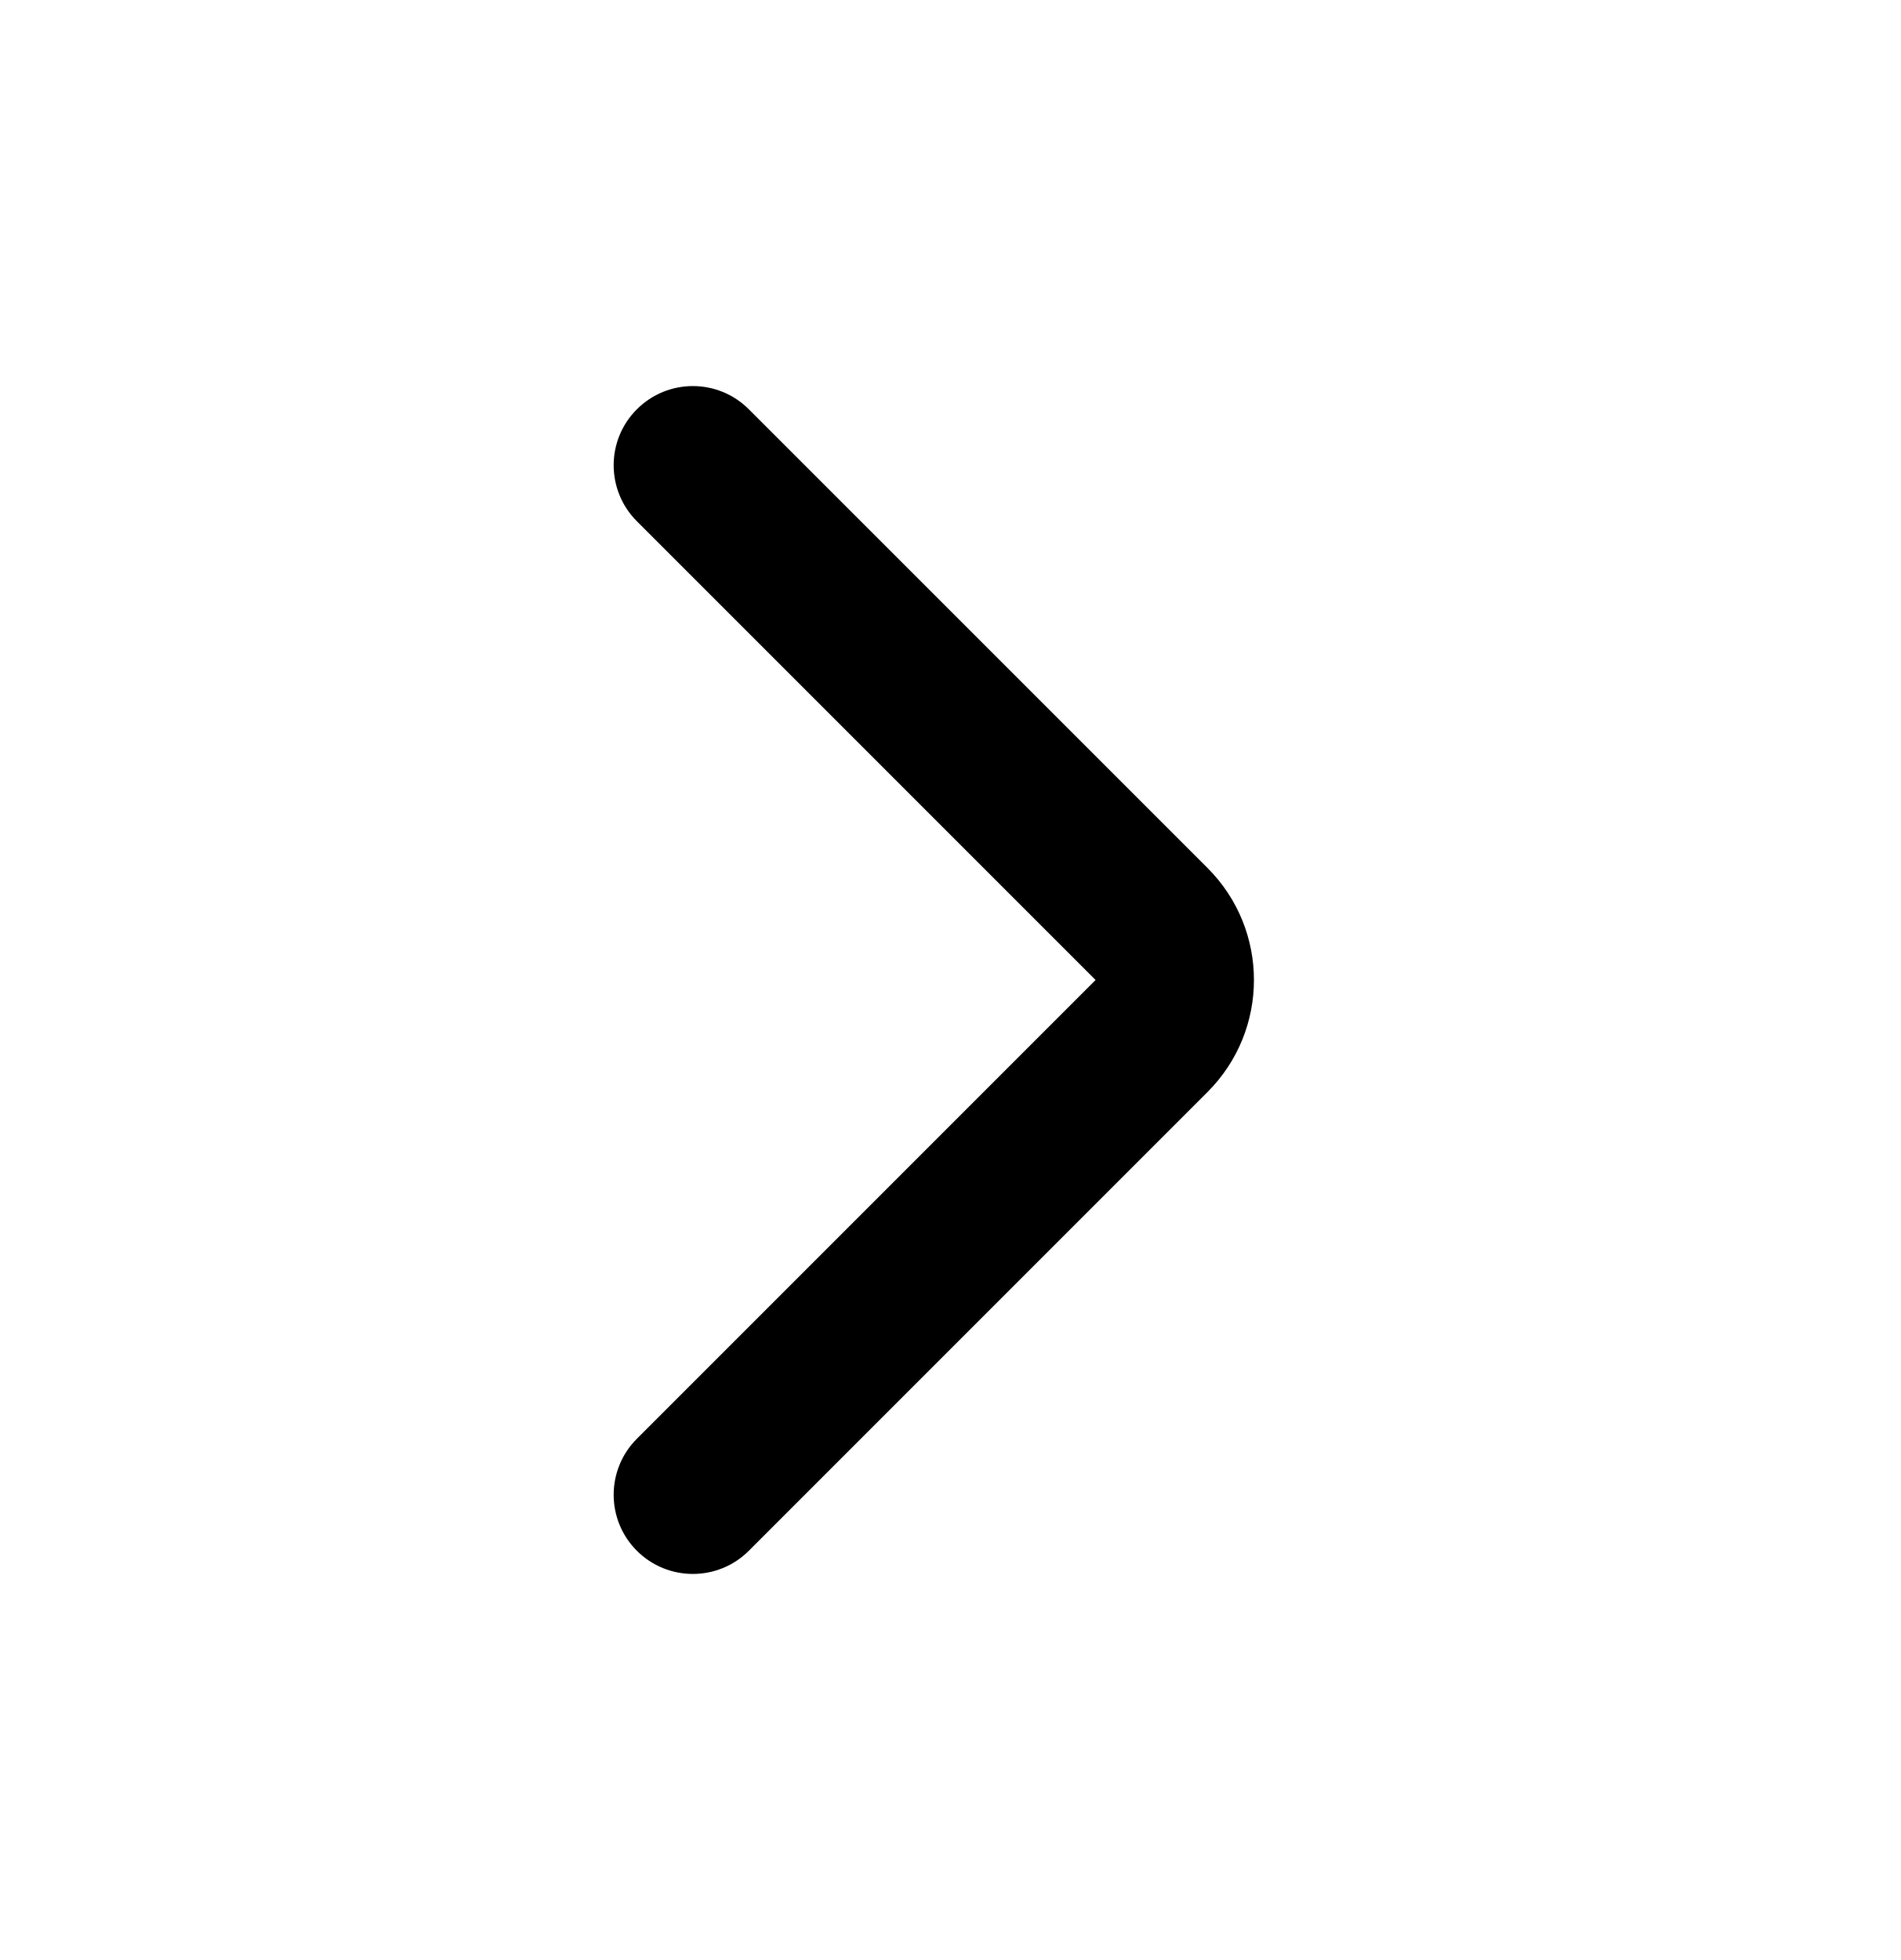
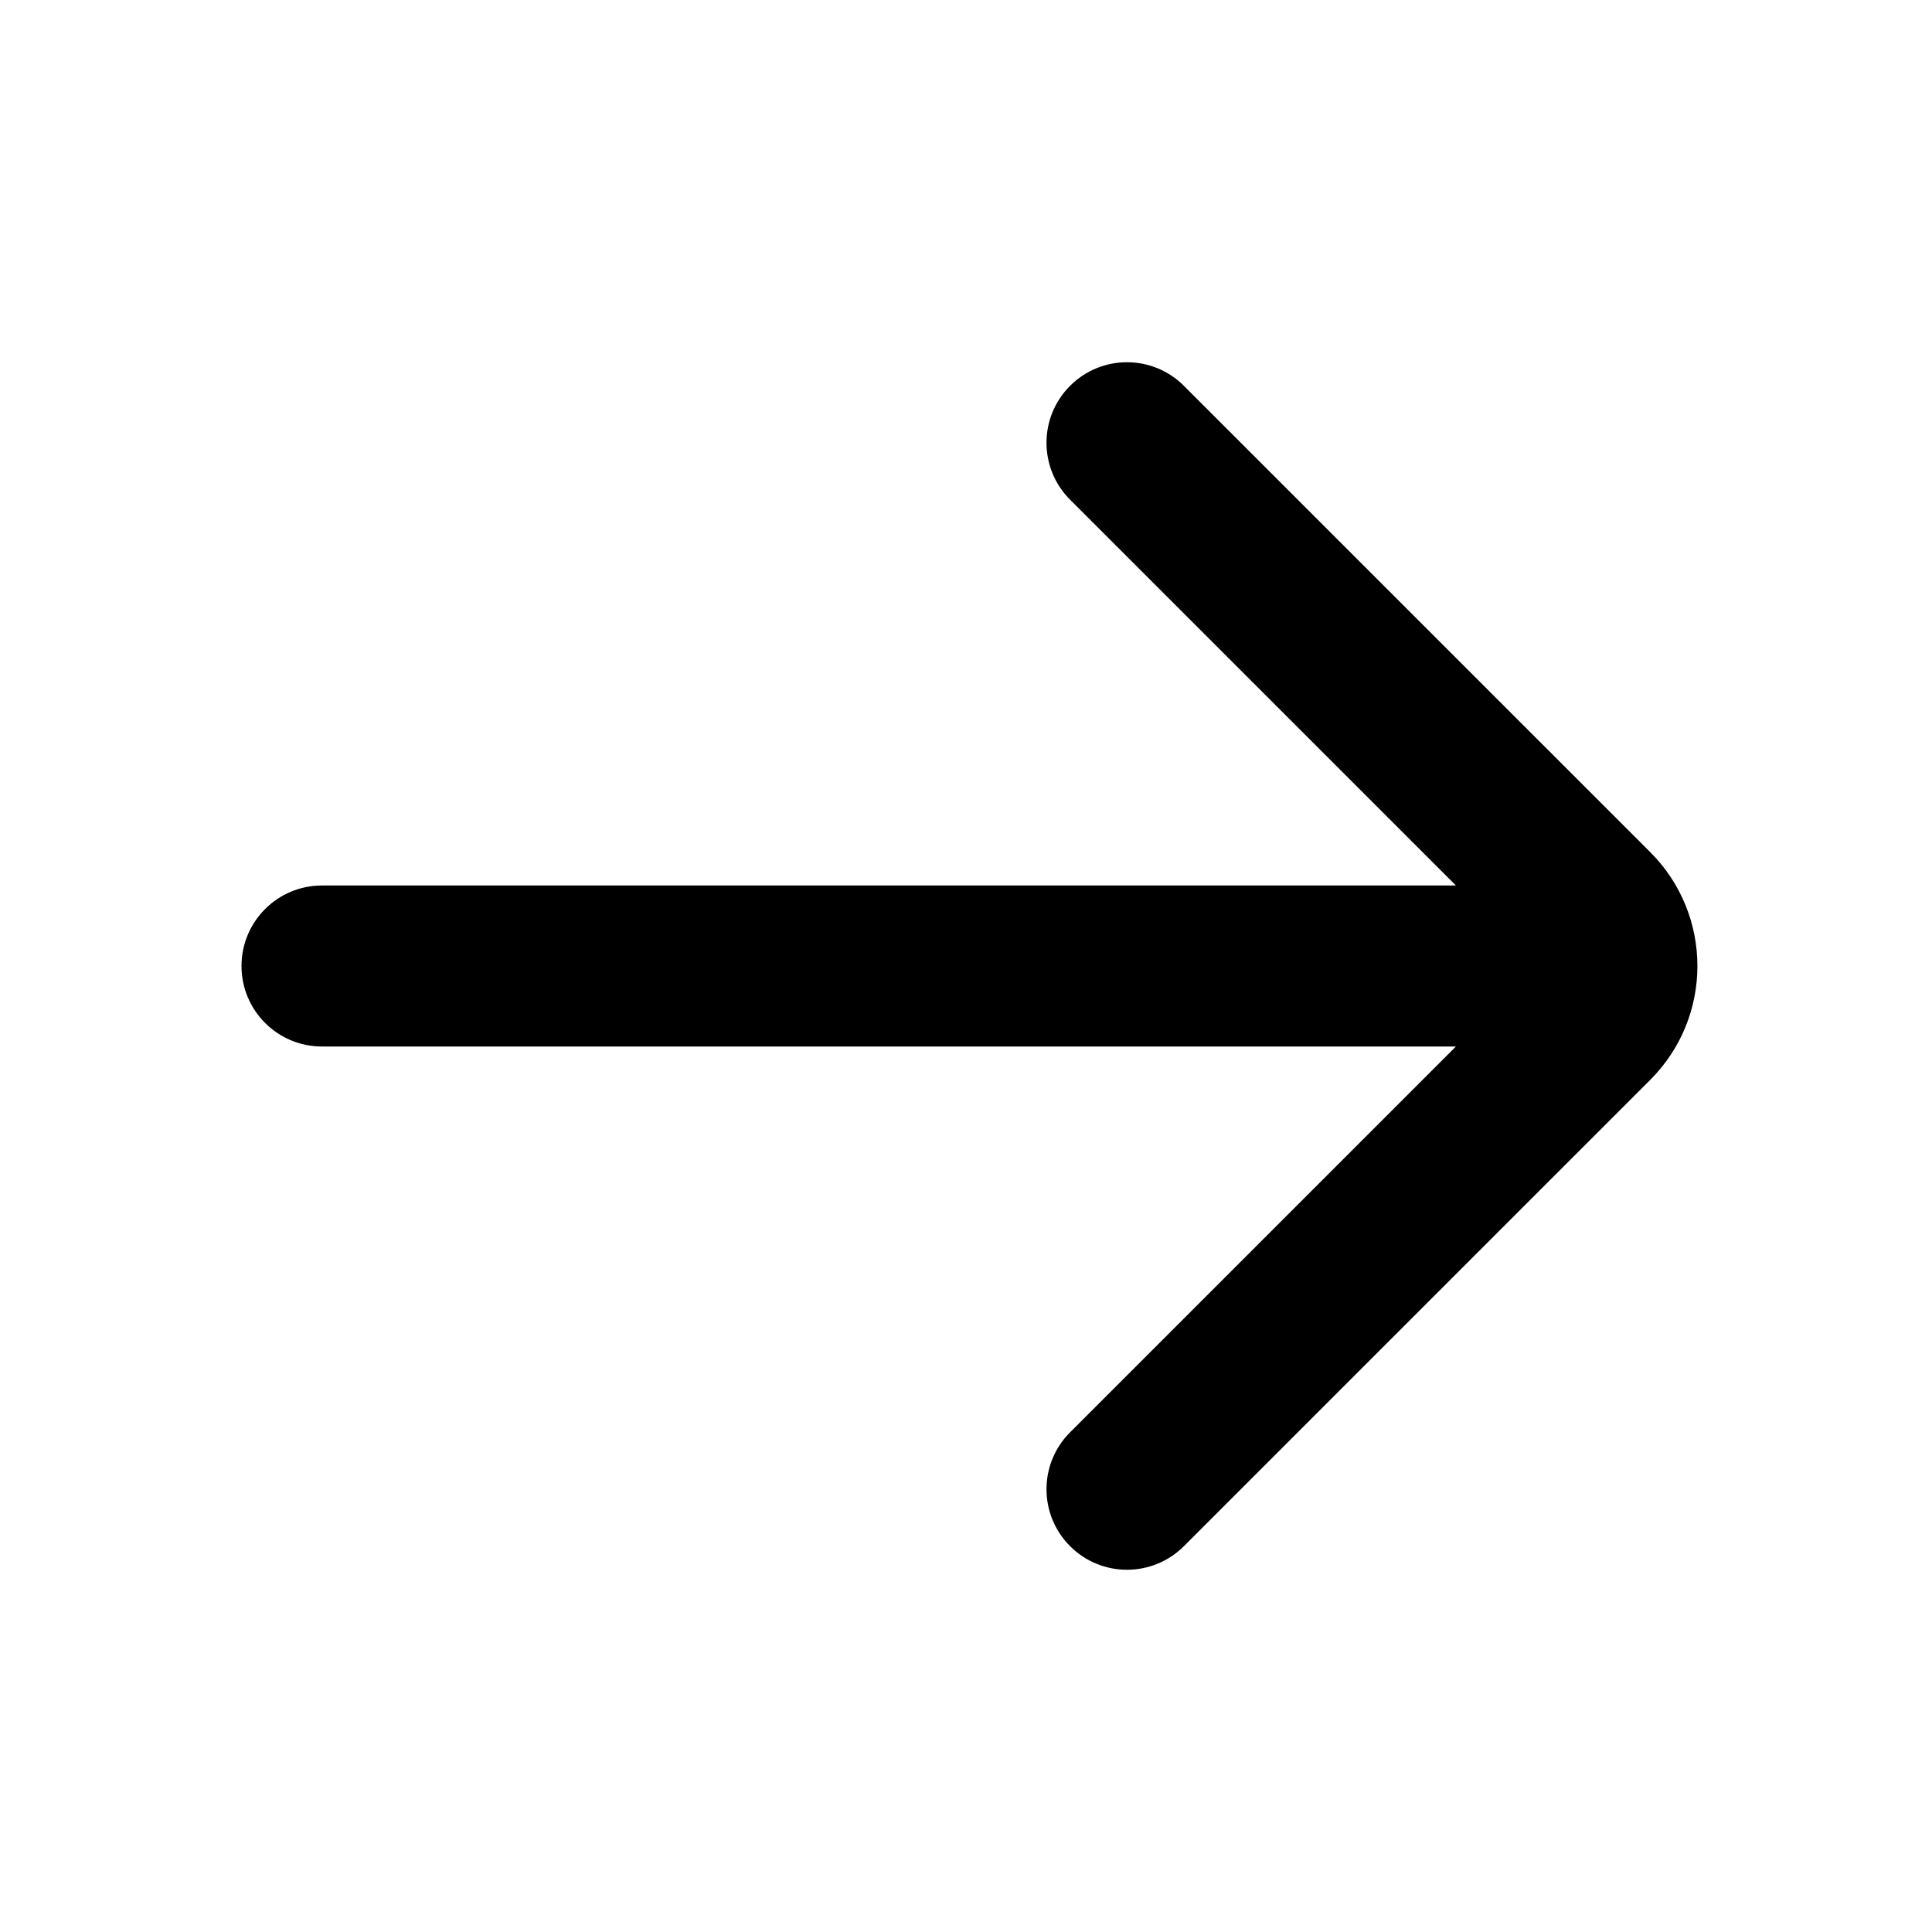
- <svg xmlns="http://www.w3.org/2000/svg" width="current" height="current" viewBox="0 0 32 33" fill="none">
-   <path fill-rule="evenodd" clip-rule="evenodd" d="M10.724 26.11C10.203 25.589 10.203 24.745 10.724 24.224L18.448 16.5L10.724 8.776C10.203 8.255 10.203 7.411 10.724 6.891C11.245 6.37 12.089 6.37 12.609 6.891L20.333 14.614C21.375 15.656 21.375 17.344 20.333 18.386L12.609 26.11C12.089 26.63 11.245 26.63 10.724 26.11Z" fill="currentColor" />
+ <svg xmlns="http://www.w3.org/2000/svg" width="current" height="current" viewBox="0 0 52 52" fill="none">
+   <path d="M28.801 38.551C27.955 39.397 27.955 40.769 28.801 41.615C29.647 42.462 31.019 42.462 31.865 41.615L44.417 29.064C46.109 27.372 46.109 24.628 44.417 22.936L31.865 10.385C31.019 9.538 29.647 9.538 28.801 10.385C27.955 11.231 27.955 12.603 28.801 13.449L39.186 23.833H8.667C7.47 23.833 6.5 24.803 6.5 26C6.5 27.197 7.47 28.167 8.667 28.167H39.186L28.801 38.551Z" fill="currentColor" />
</svg>
